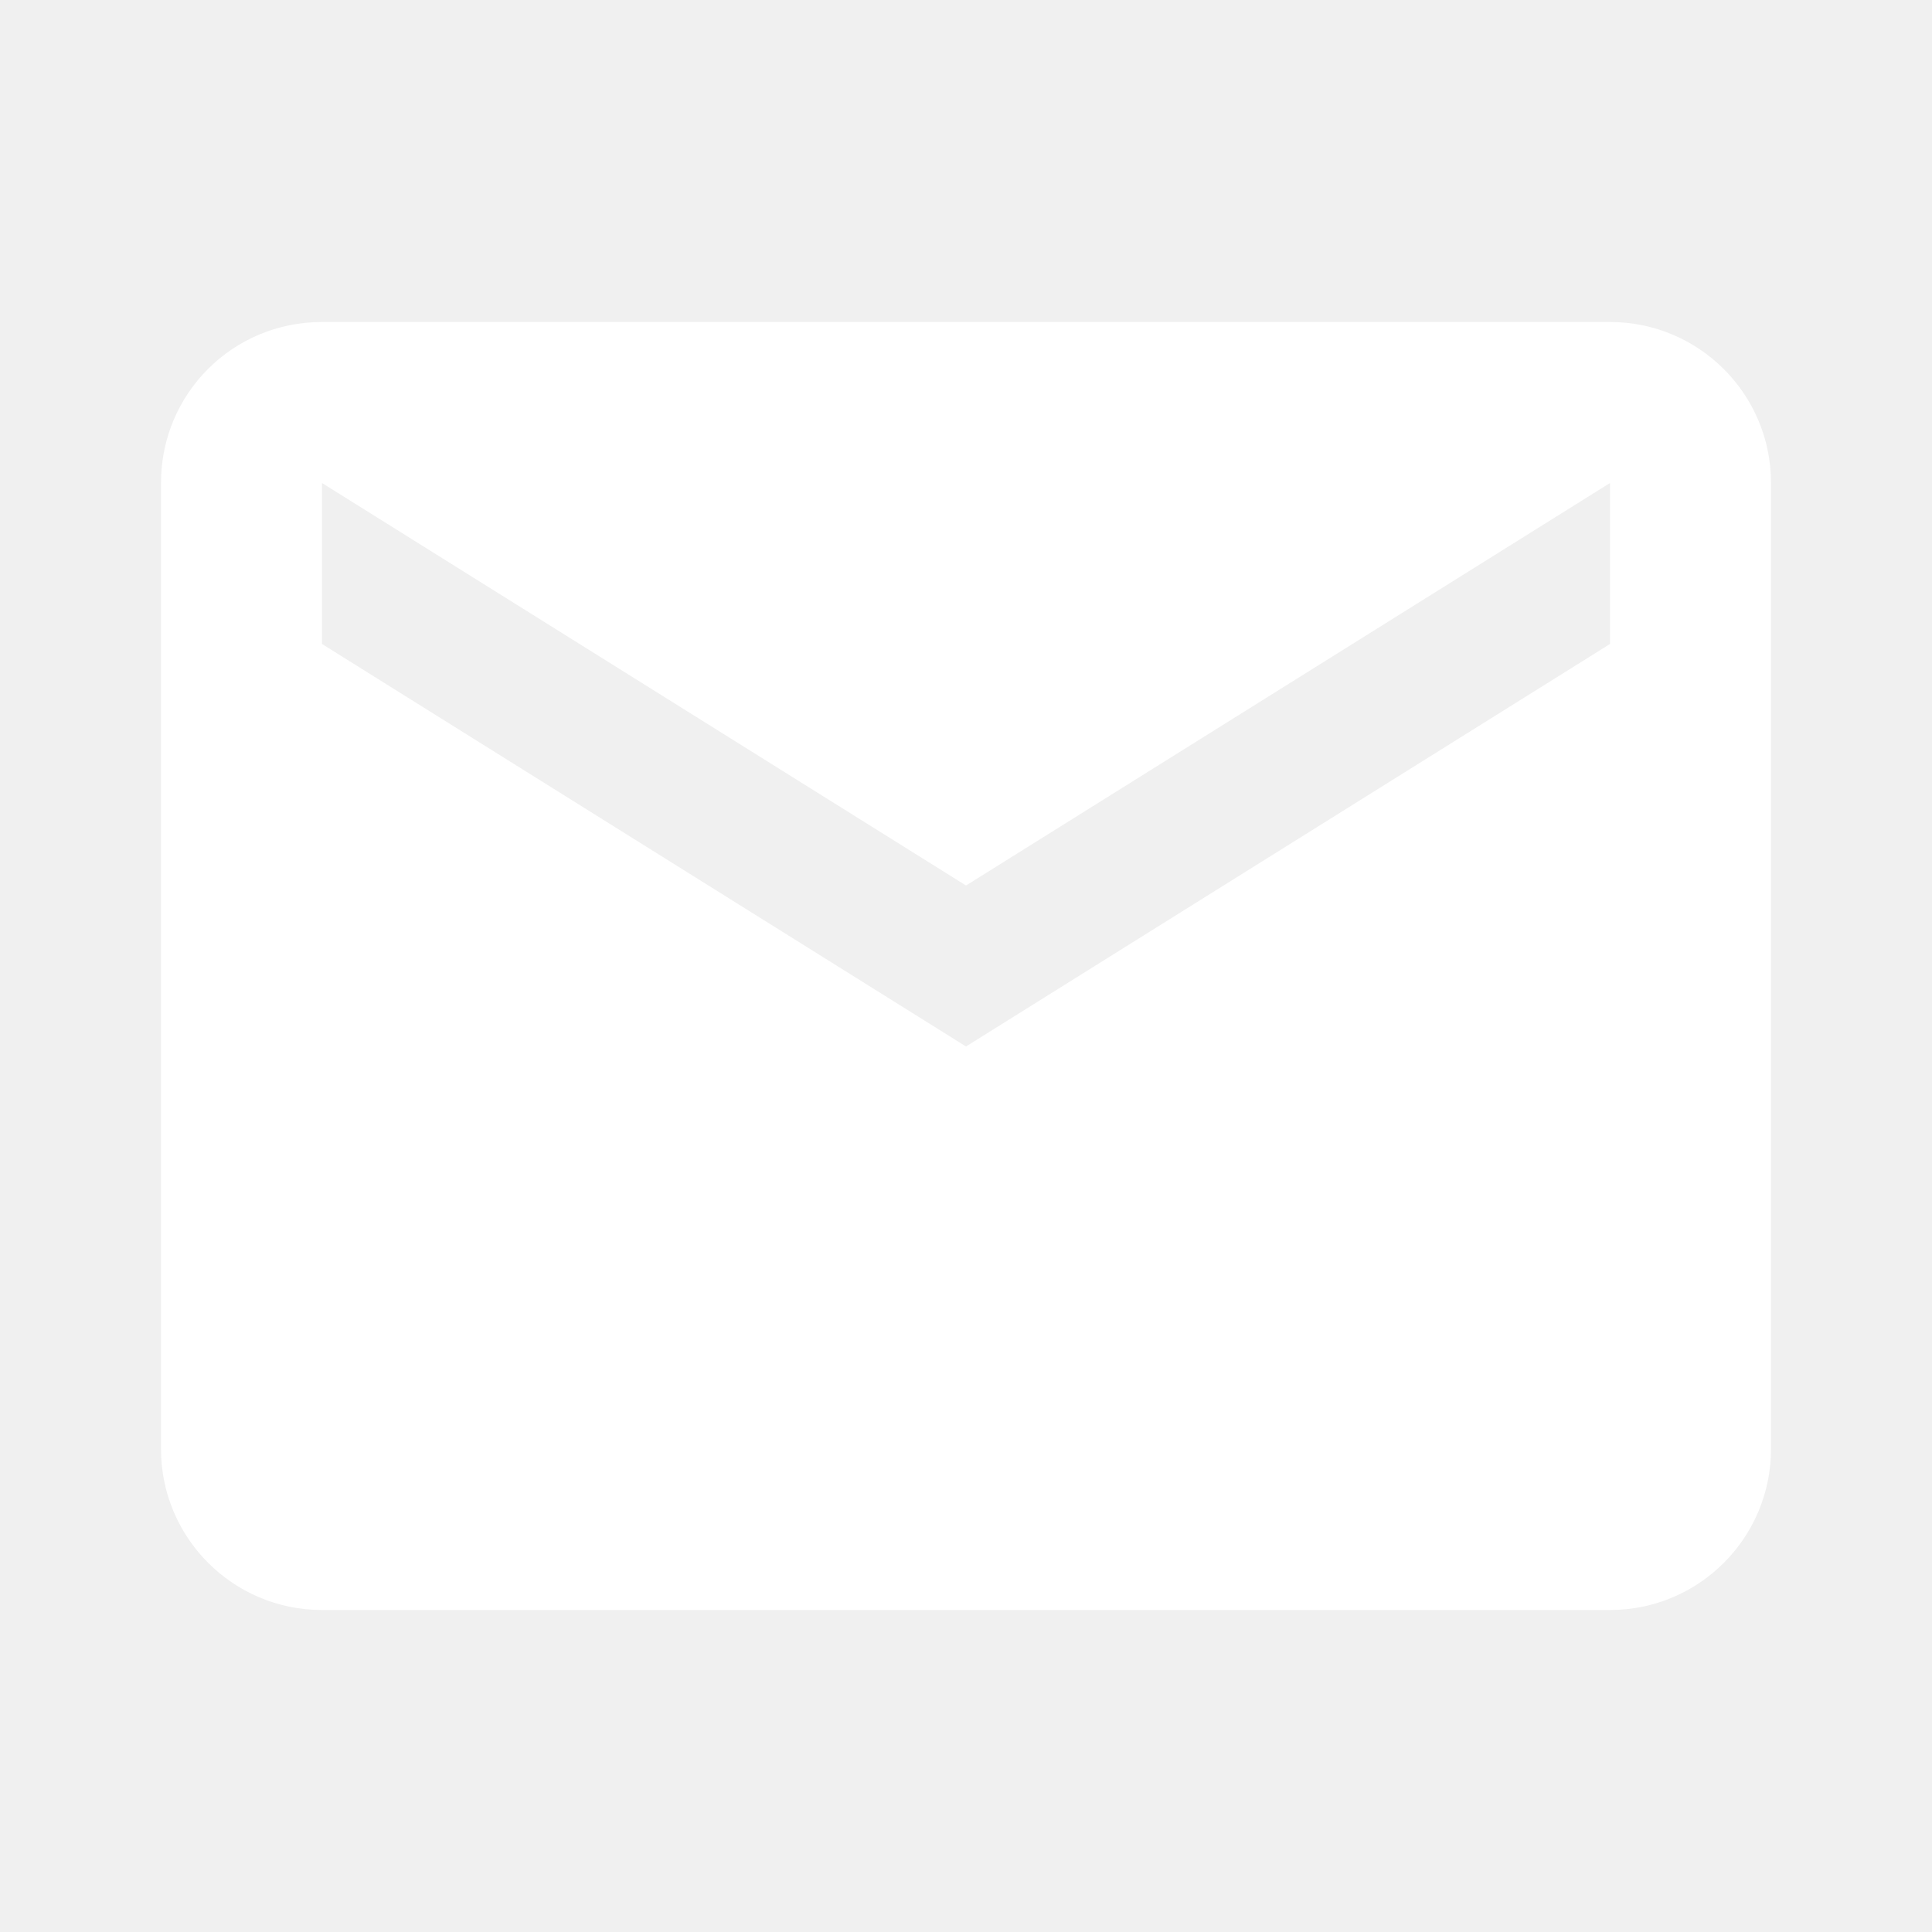
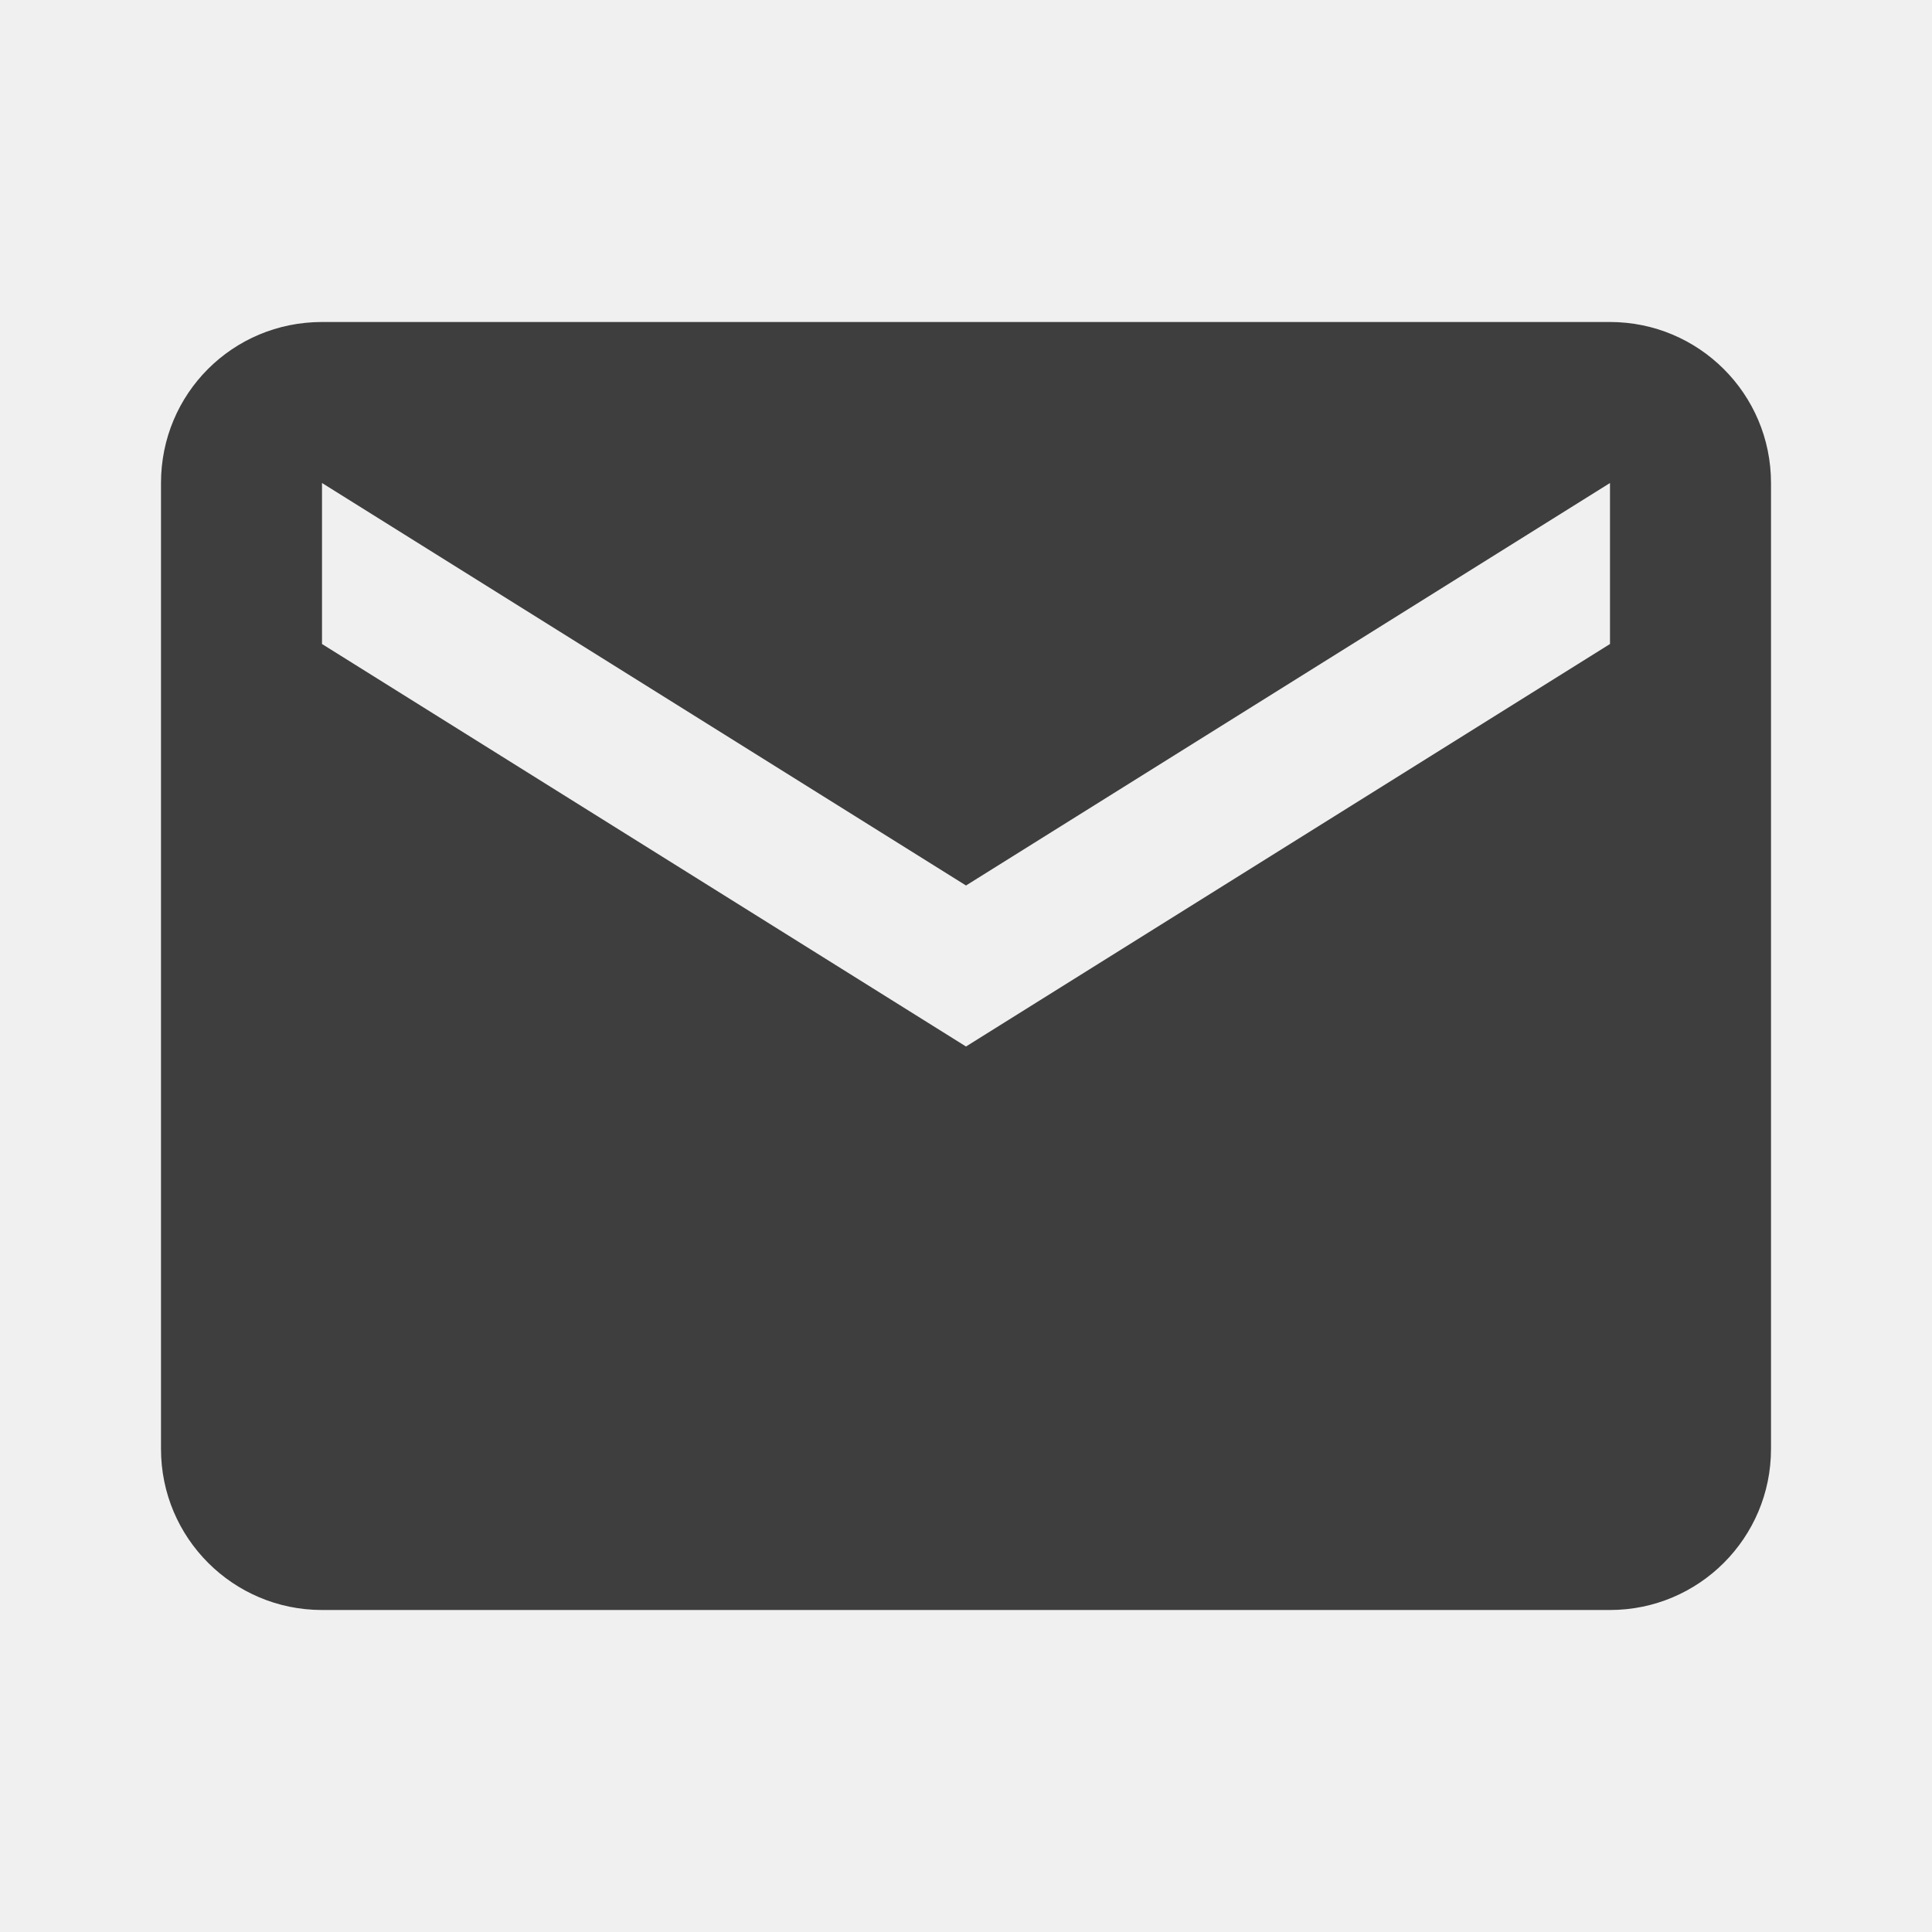
<svg xmlns="http://www.w3.org/2000/svg" version="1.1" width="24" height="24" viewBox="0 0 24 24">
-   <path fill="#ffffff" d="M20,8L12,13L4,8V6L12,11L20,6M20,4H4C2.89,4 2,4.89 2,6V18A2,2 0 0,0 4,20H20A2,2 0 0,0 22,18V6C22,4.89 21.1,4 20,4Z" />
+   <path fill="rgba(0, 0, 0, 0.74)" d="M20,8L12,13L4,8V6L12,11L20,6M20,4H4C2.89,4 2,4.89 2,6V18A2,2 0 0,0 4,20H20A2,2 0 0,0 22,18V6C22,4.89 21.1,4 20,4Z" />
</svg>
